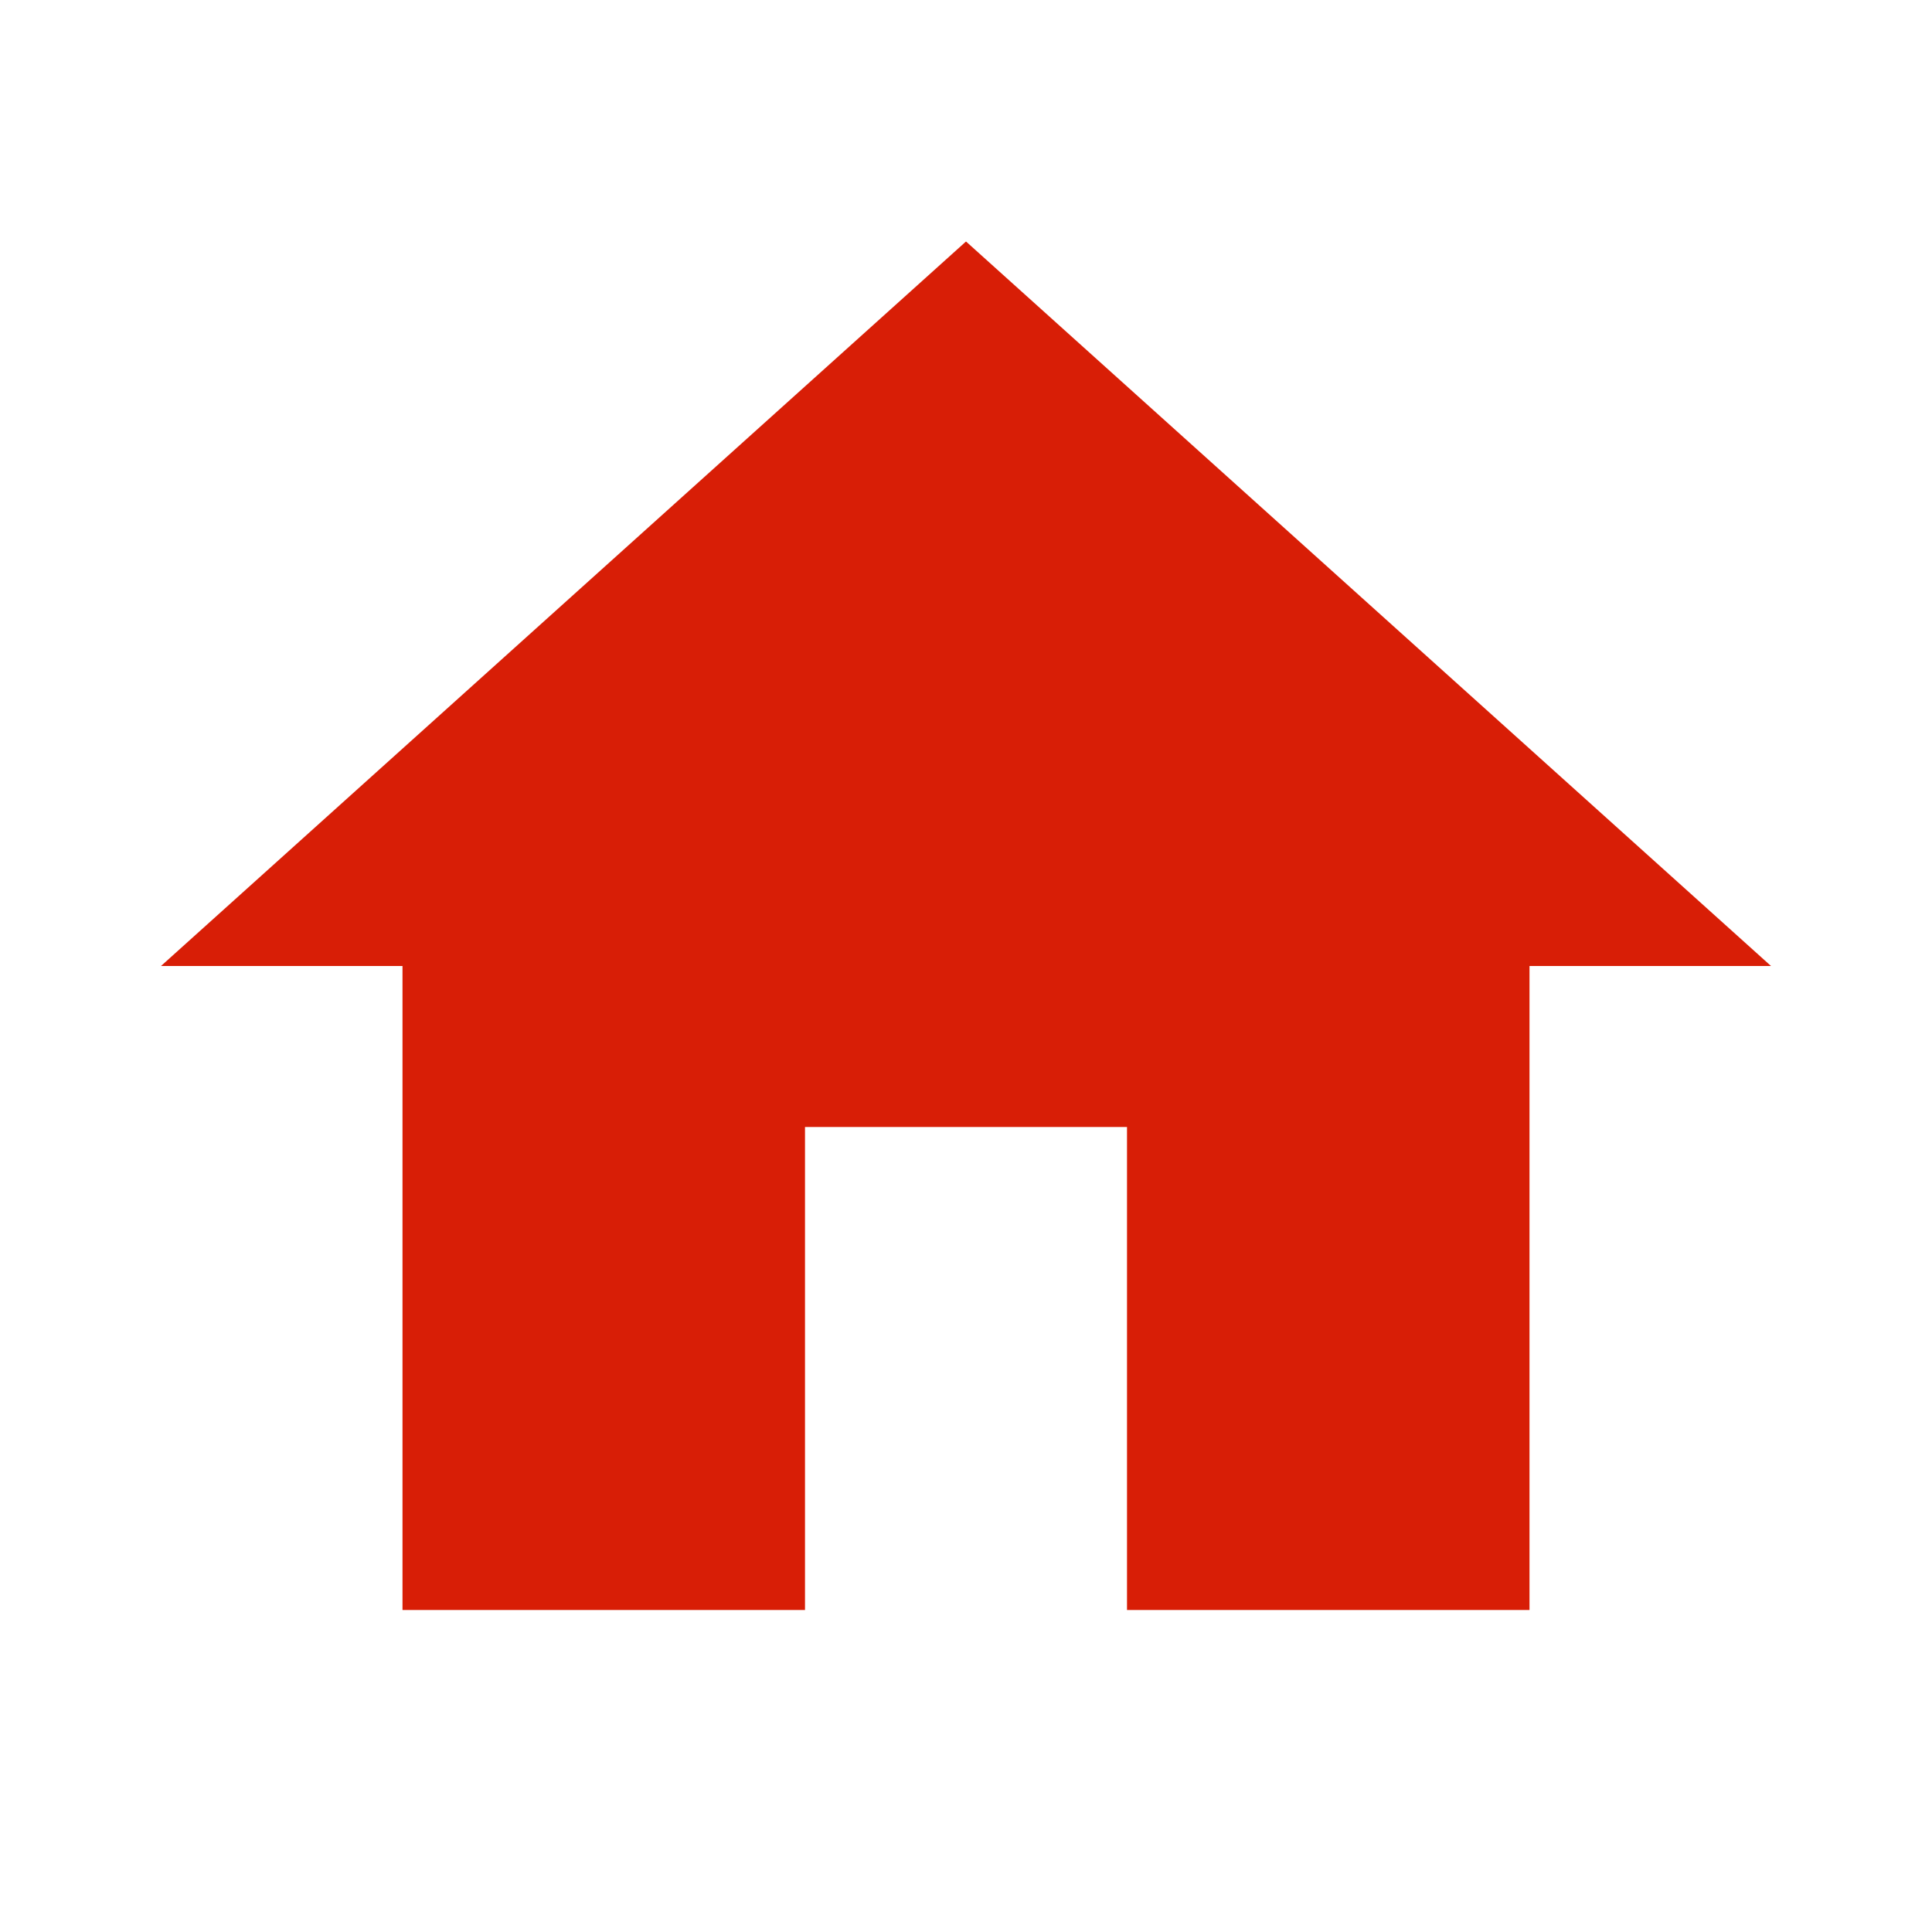
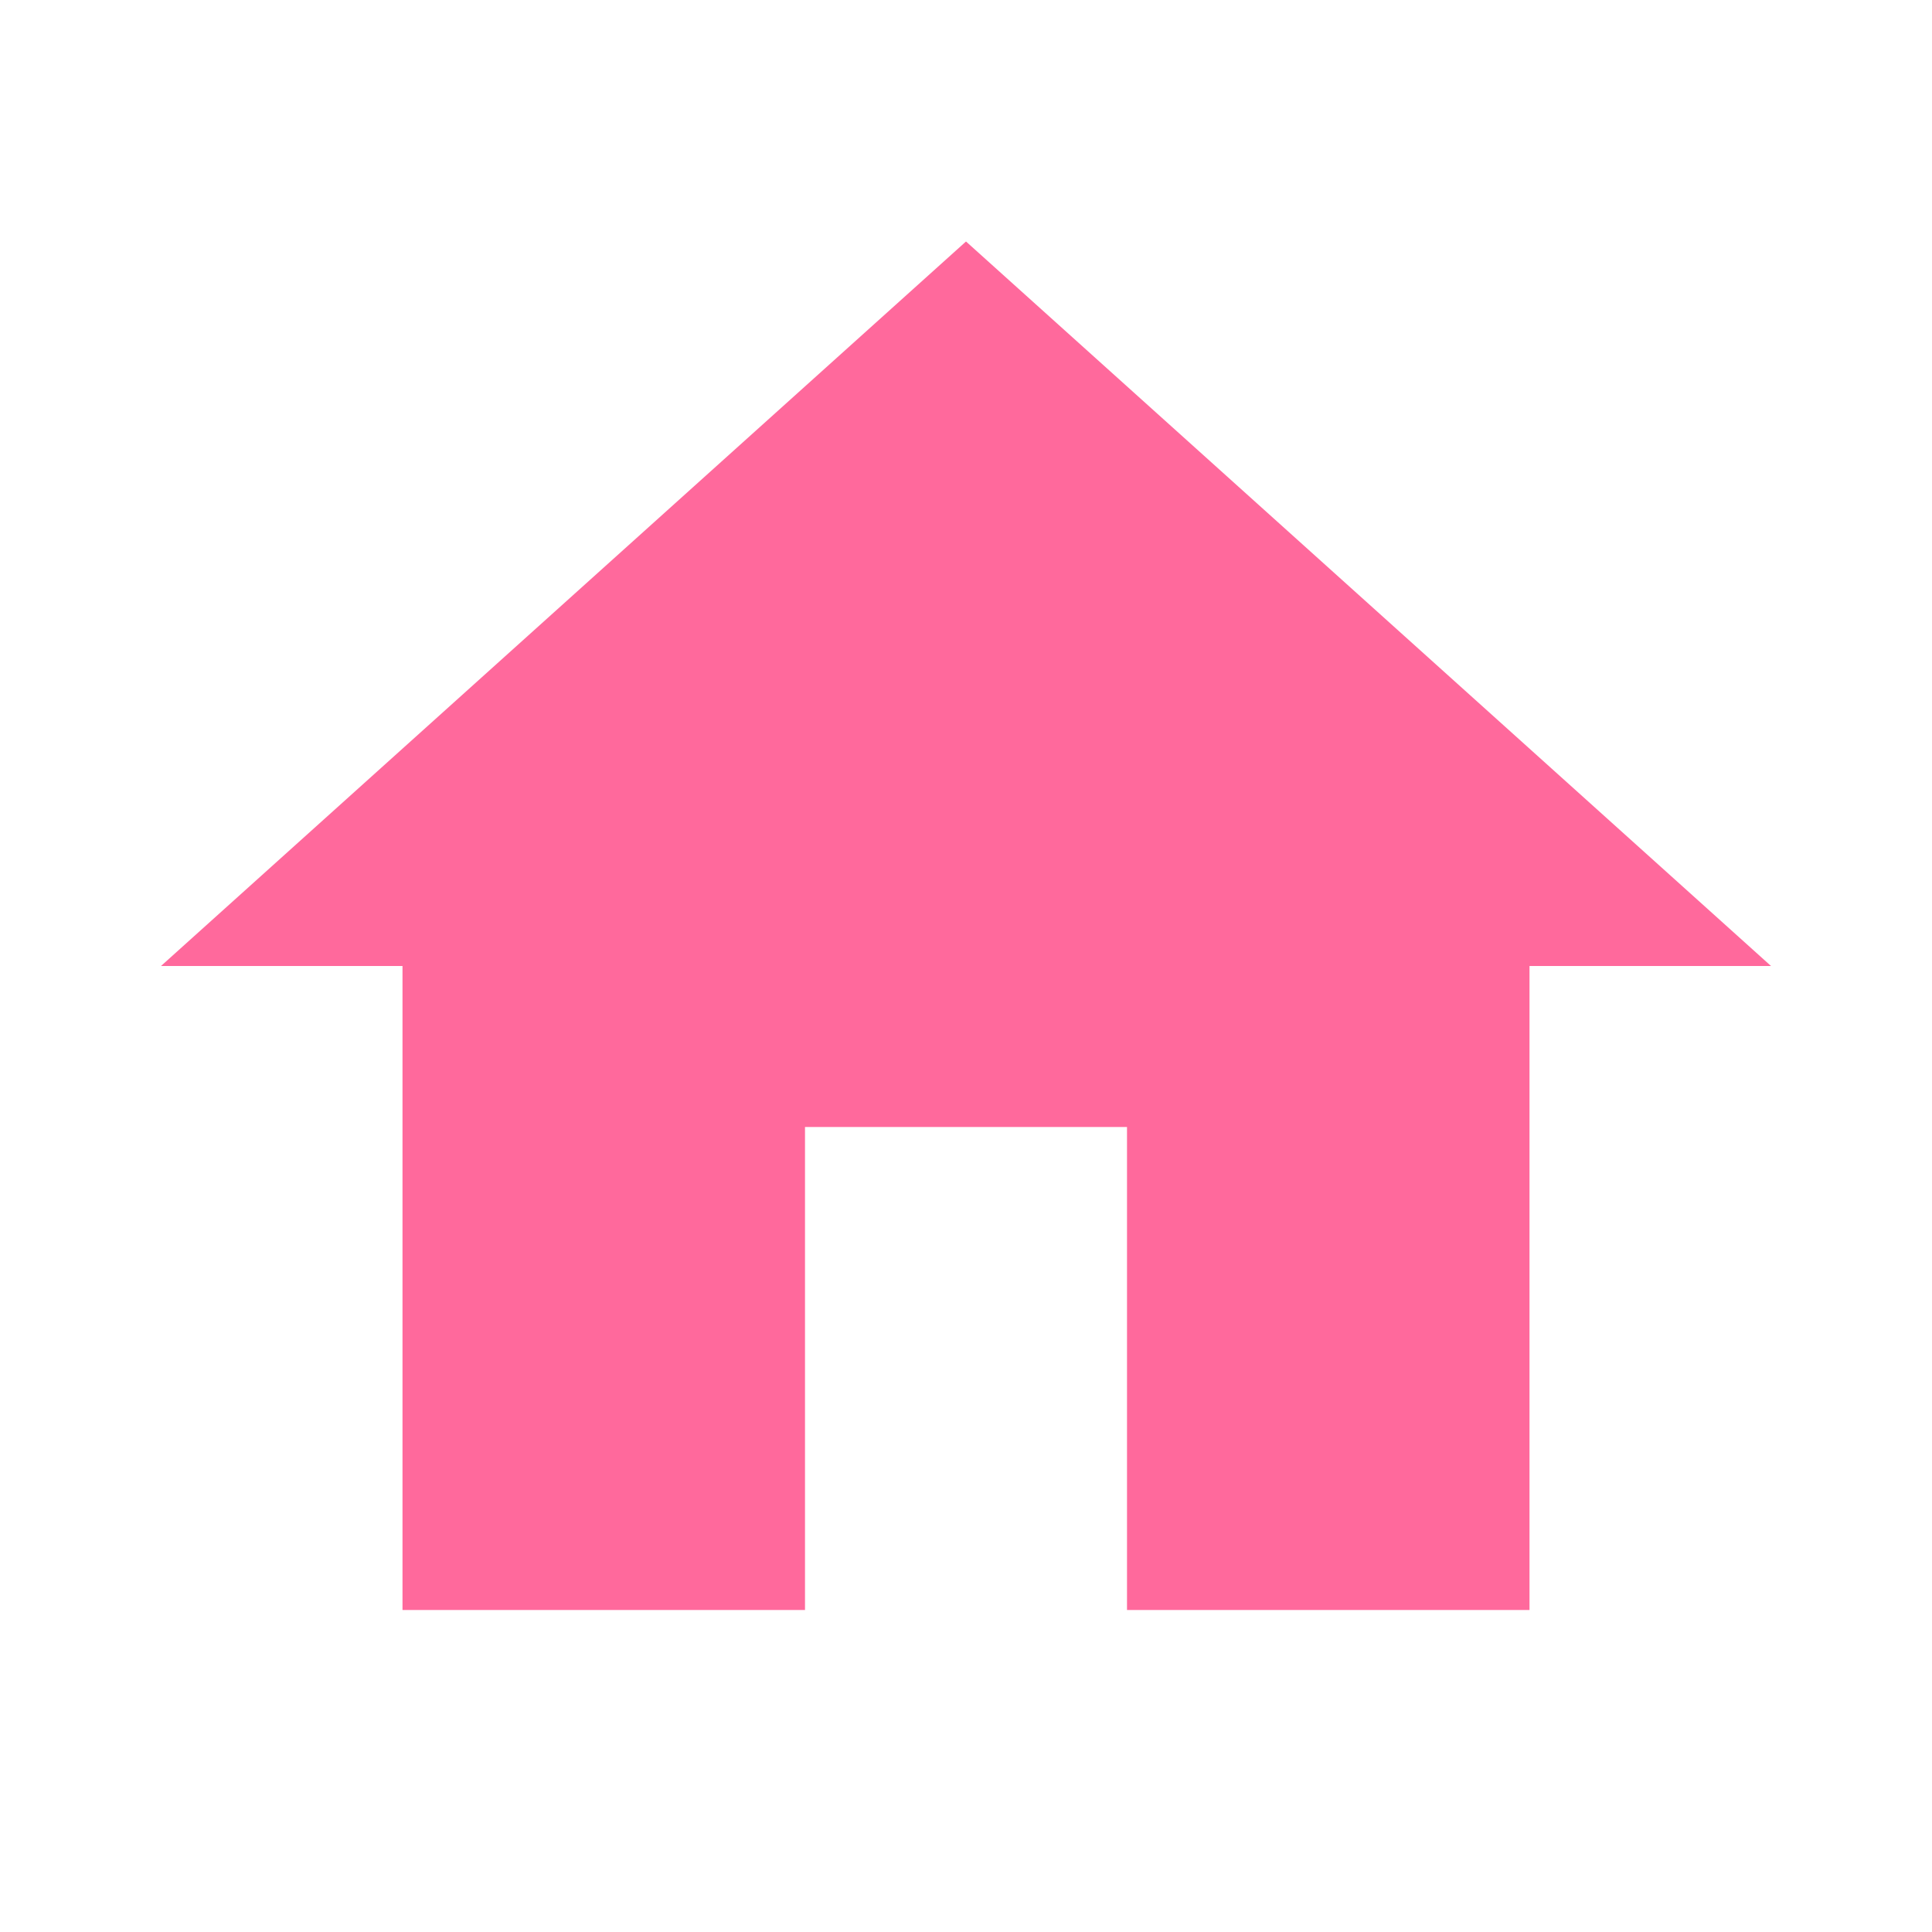
- <svg xmlns="http://www.w3.org/2000/svg" t="1584583368415" class="icon" viewBox="0 0 1024 1024" version="1.1" p-id="1172" width="48" height="48">
+ <svg xmlns="http://www.w3.org/2000/svg" t="1585791162934" class="icon" viewBox="0 0 1024 1024" version="1.1" p-id="2732" width="48" height="48">
  <defs>
    <style type="text/css" />
  </defs>
-   <path d="M426.667 853.333 426.667 597.333 597.333 597.333 597.333 853.333 810.667 853.333 810.667 512 938.667 512 512 128 85.333 512 213.333 512 213.333 853.333 426.667 853.333Z" p-id="1173" fill="#d81e06" />
+   <path d="M426.667 853.333V597.333h170.667v256h213.333V512h128L512 128 85.333 512h128v341.333z" p-id="2733" fill="#ff699c" />
</svg>
